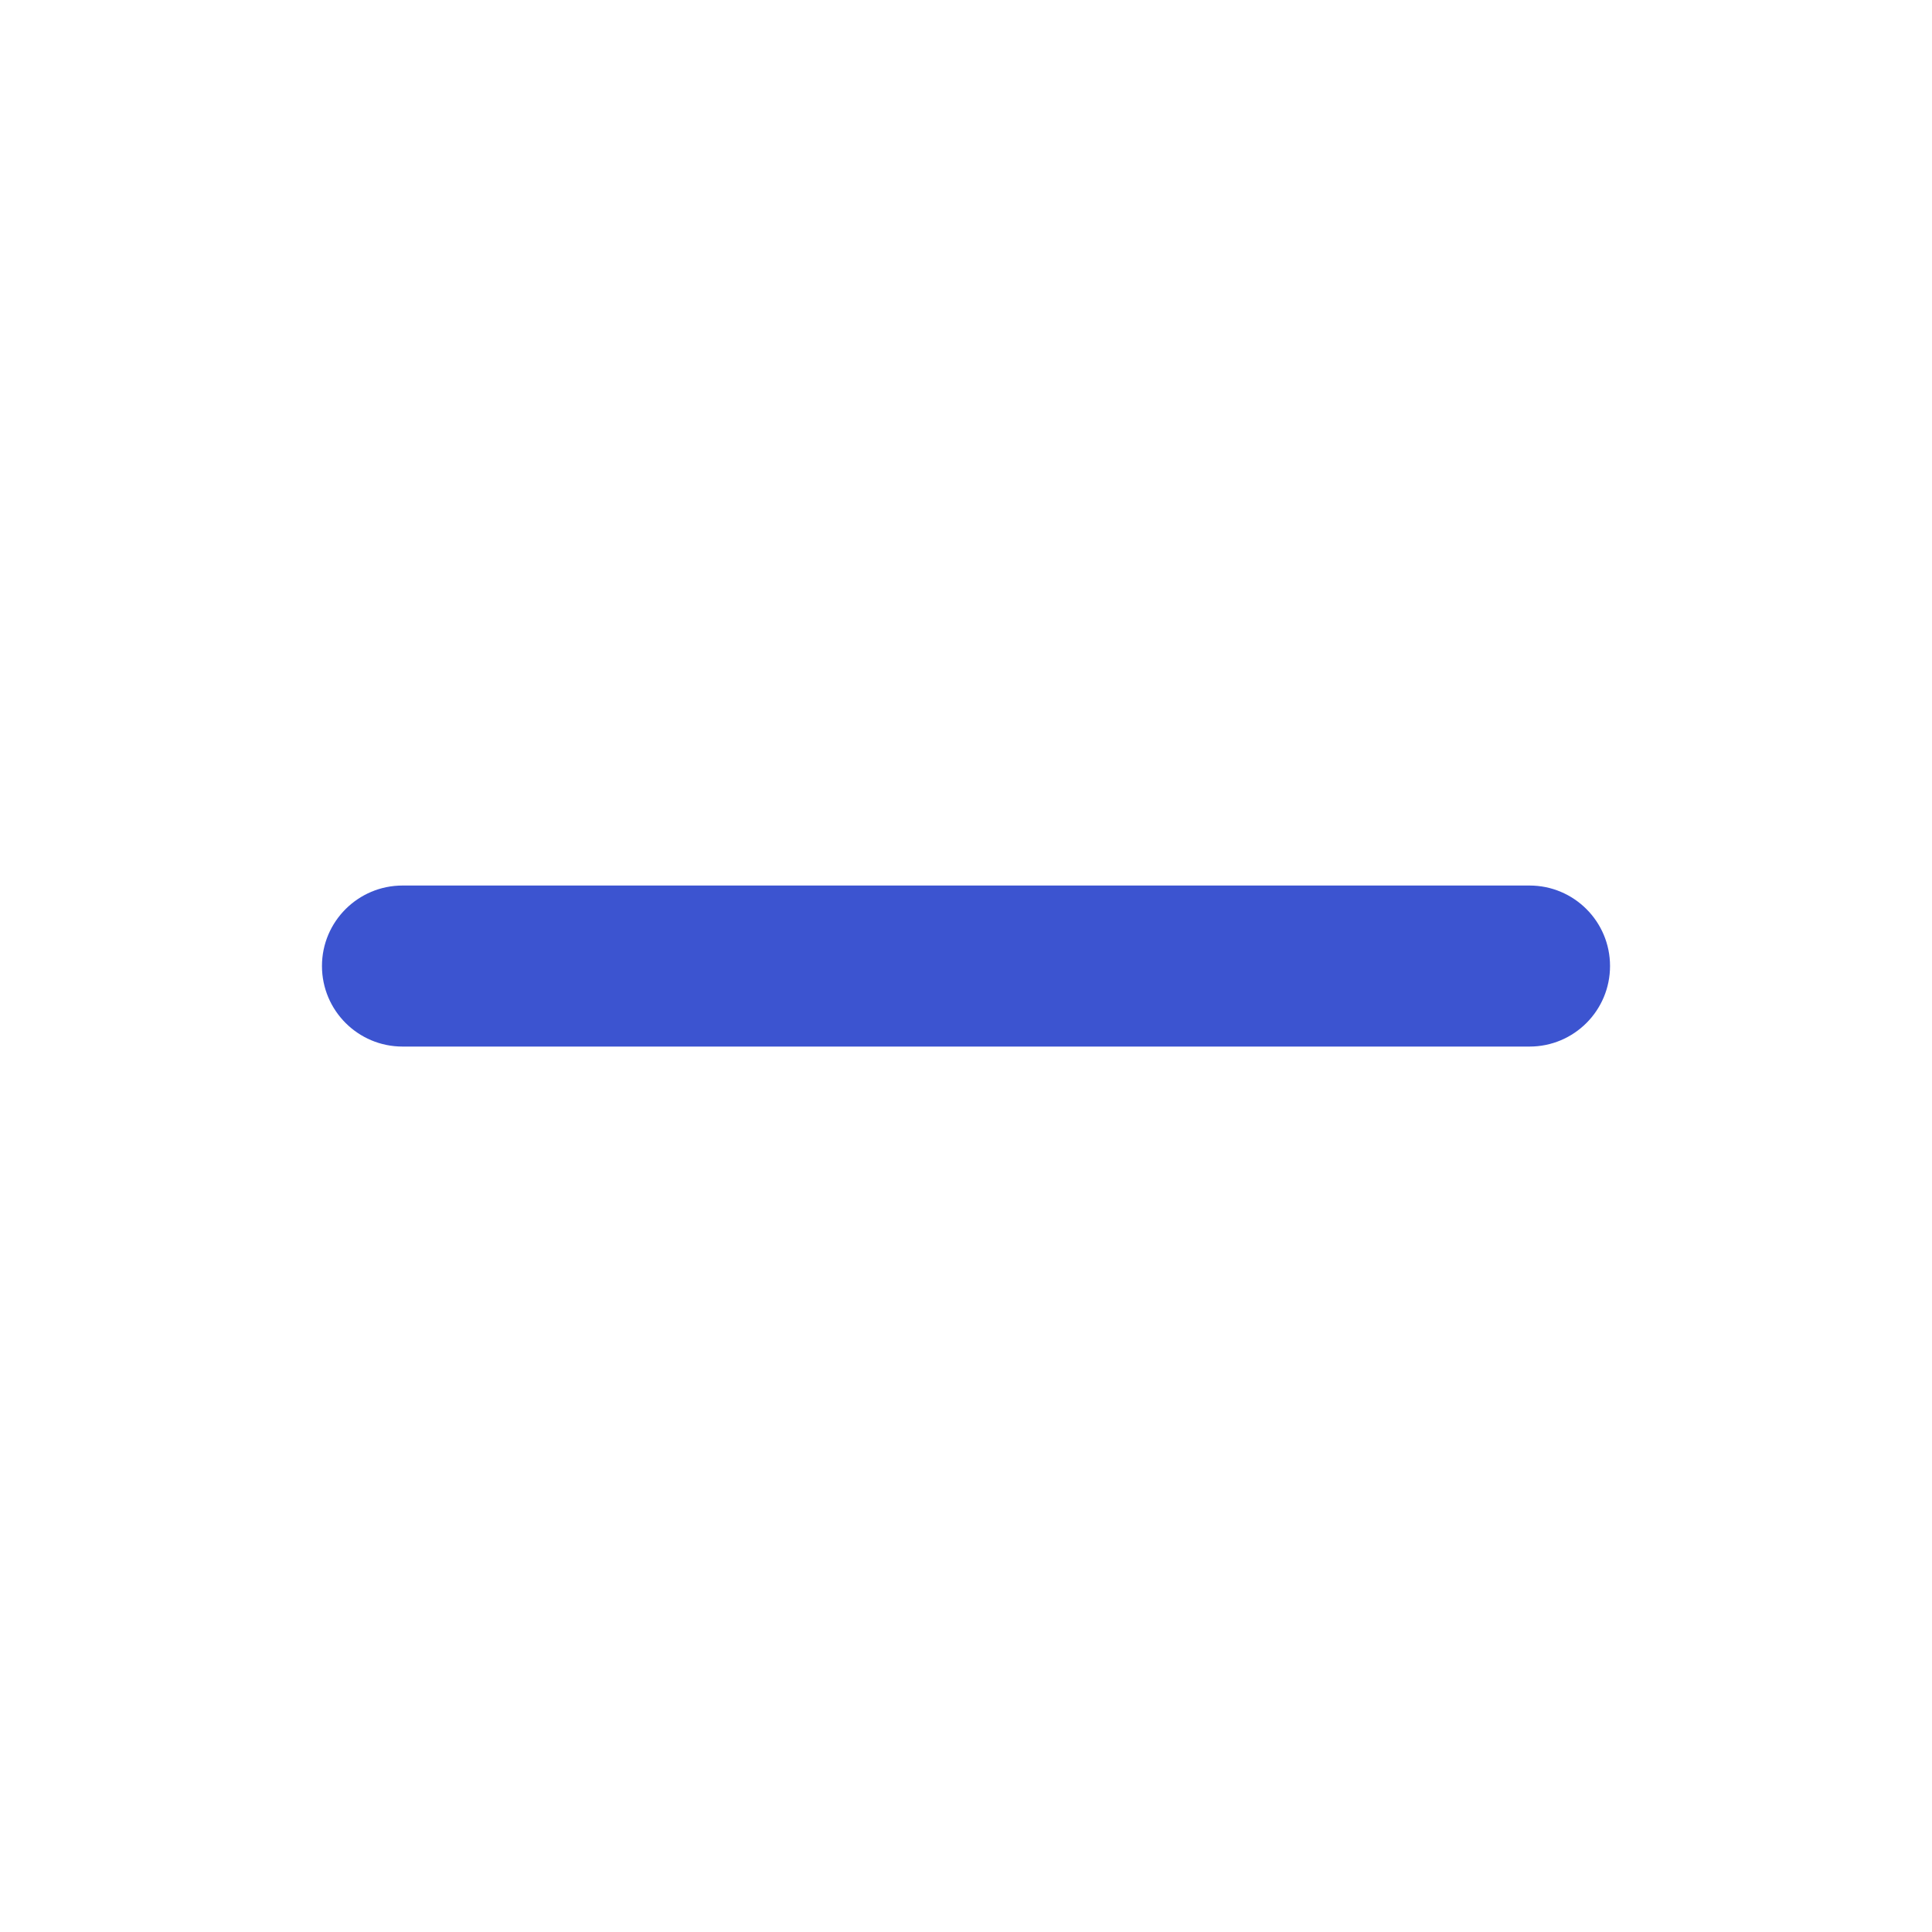
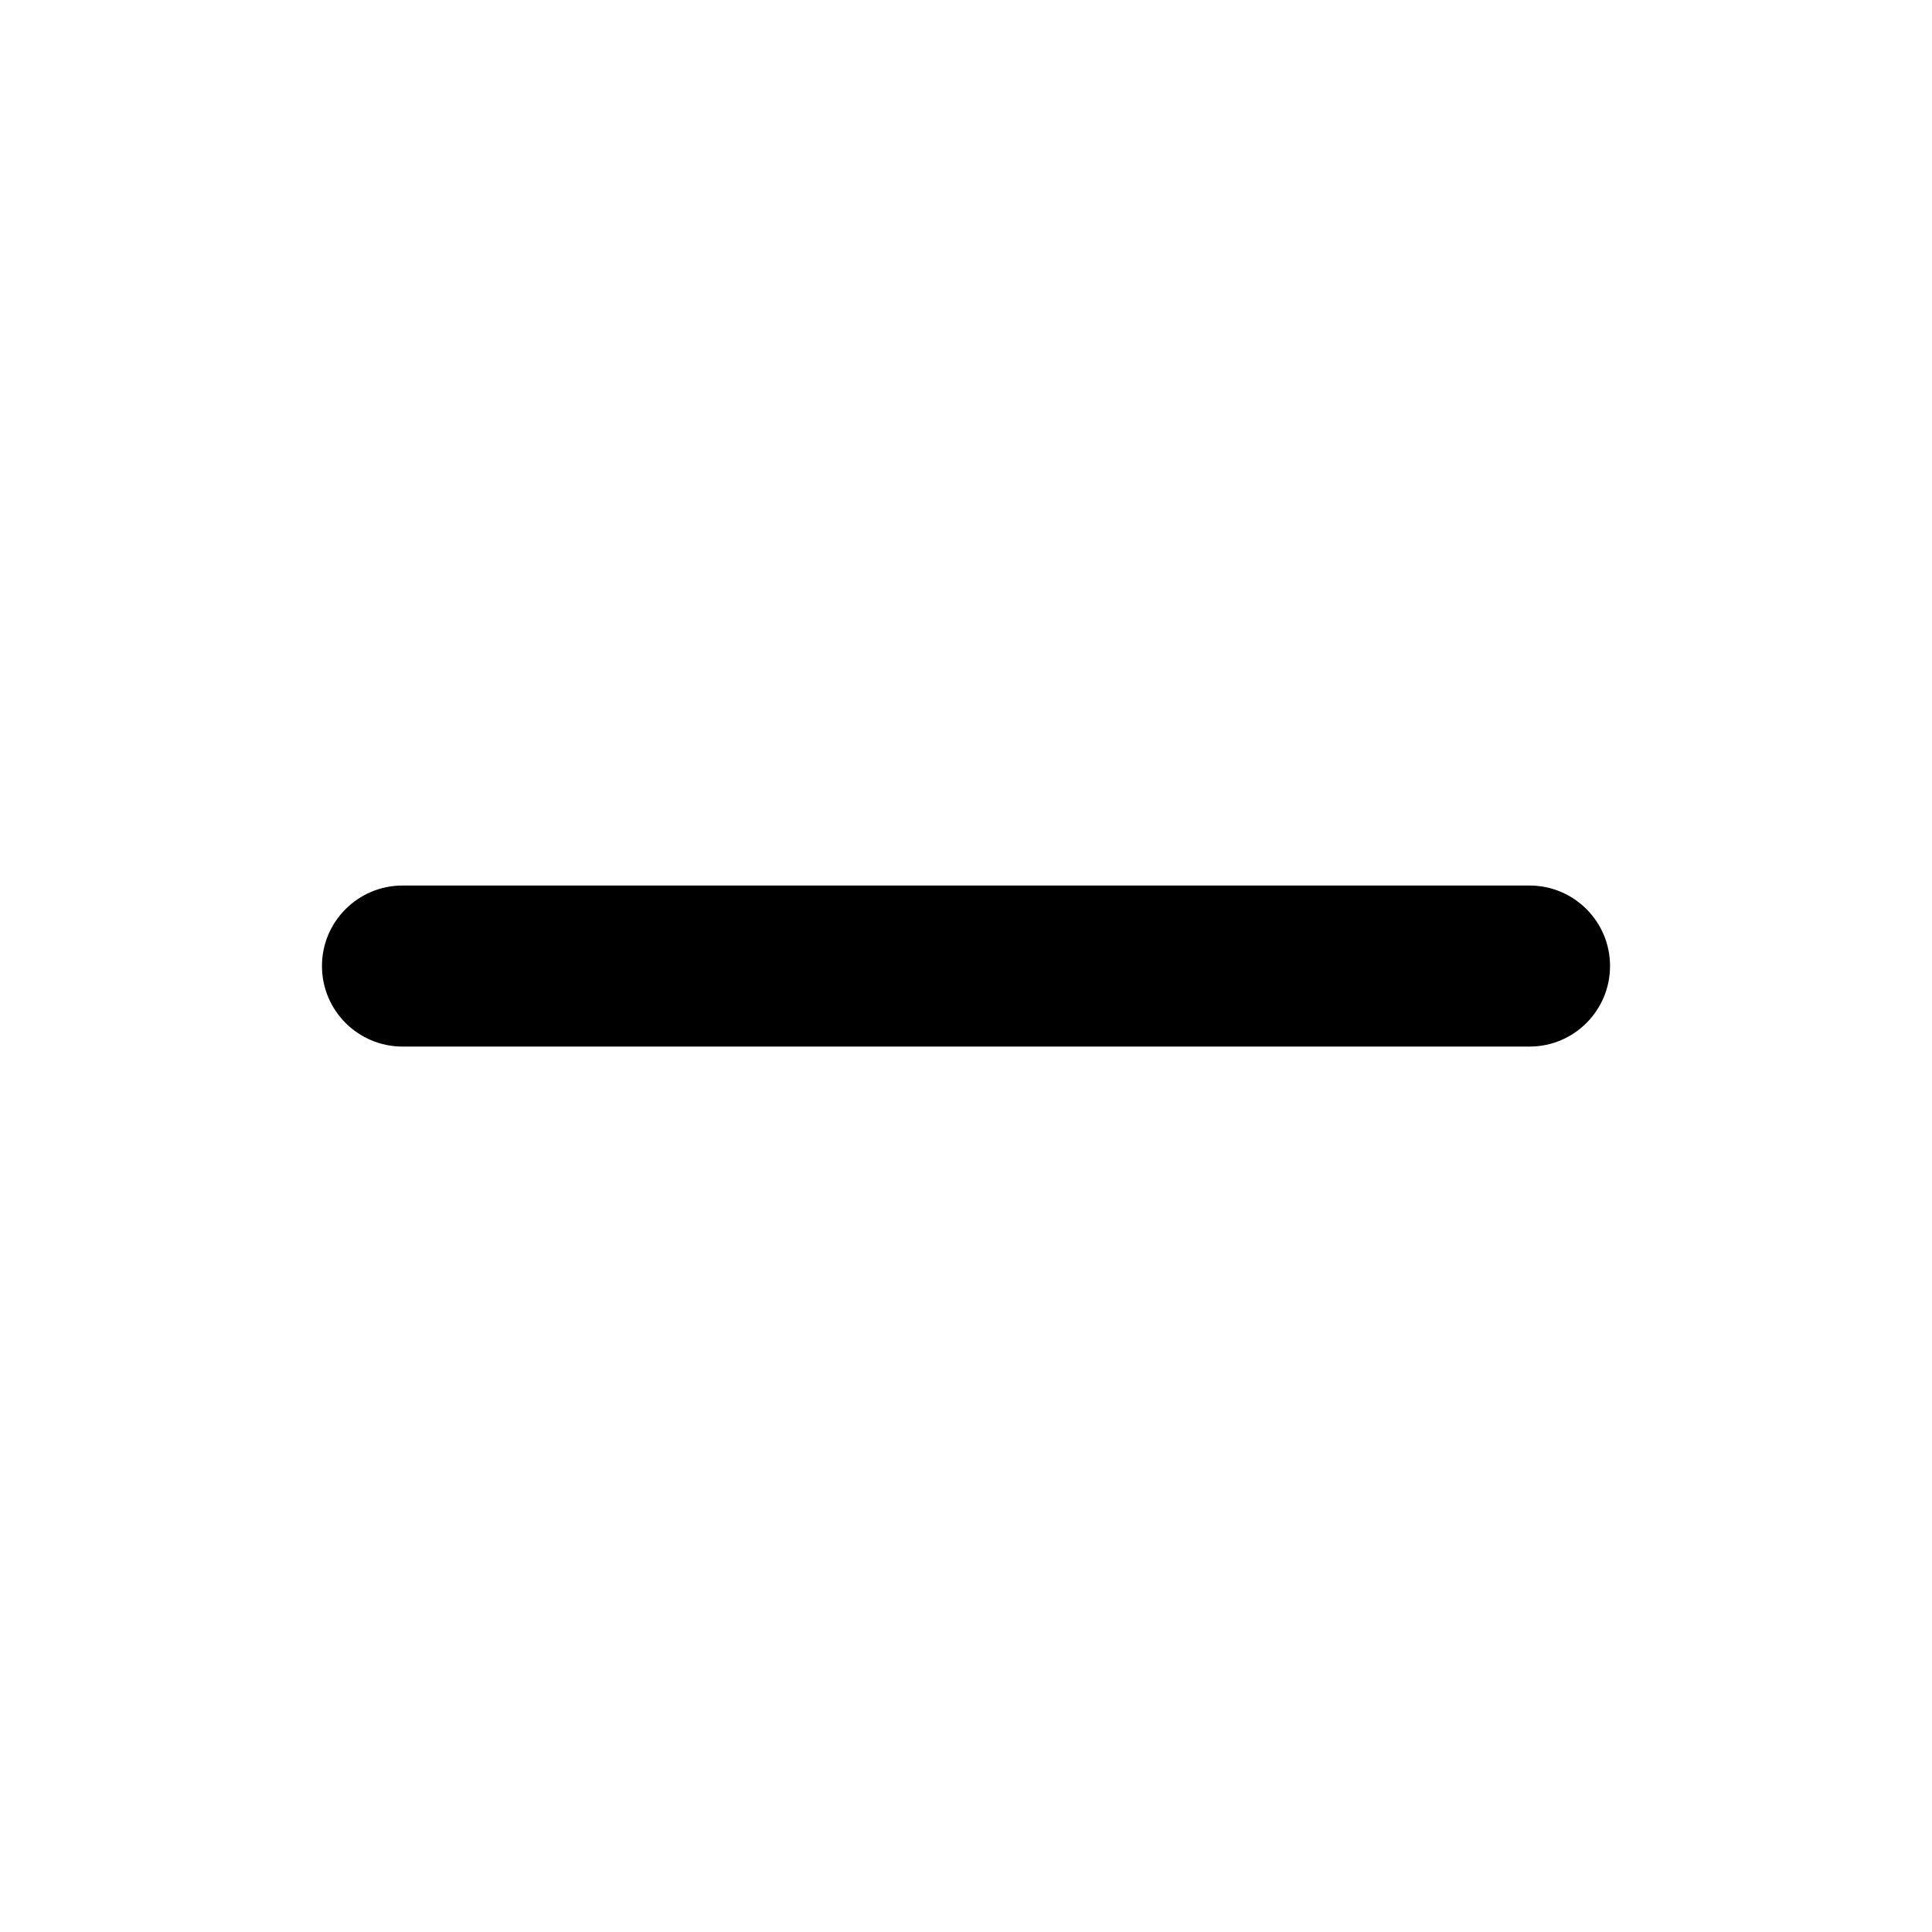
<svg xmlns="http://www.w3.org/2000/svg" viewBox="0 0 20 20" fill="none">
-   <path d="M4.167 9.167C3.707 9.167 3.333 9.54 3.333 10C3.333 10.461 3.707 10.834 4.167 10.834C11.172 10.834 8.314 10.834 15.834 10.834C16.294 10.834 16.667 10.461 16.667 10C16.667 9.54 16.294 9.167 15.834 9.167C8.314 9.167 11.172 9.167 4.167 9.167Z" fill="#3C54D0" />
+   <path d="M4.167 9.167C3.707 9.167 3.333 9.54 3.333 10C3.333 10.461 3.707 10.834 4.167 10.834C11.172 10.834 8.314 10.834 15.834 10.834C16.294 10.834 16.667 10.461 16.667 10C16.667 9.54 16.294 9.167 15.834 9.167C8.314 9.167 11.172 9.167 4.167 9.167Z" fill="currentColor" />
</svg>
